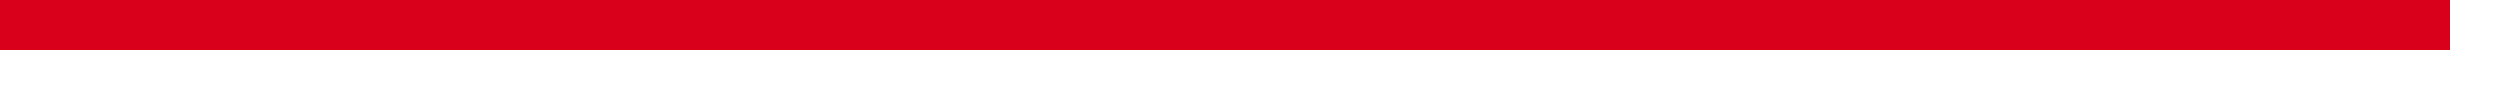
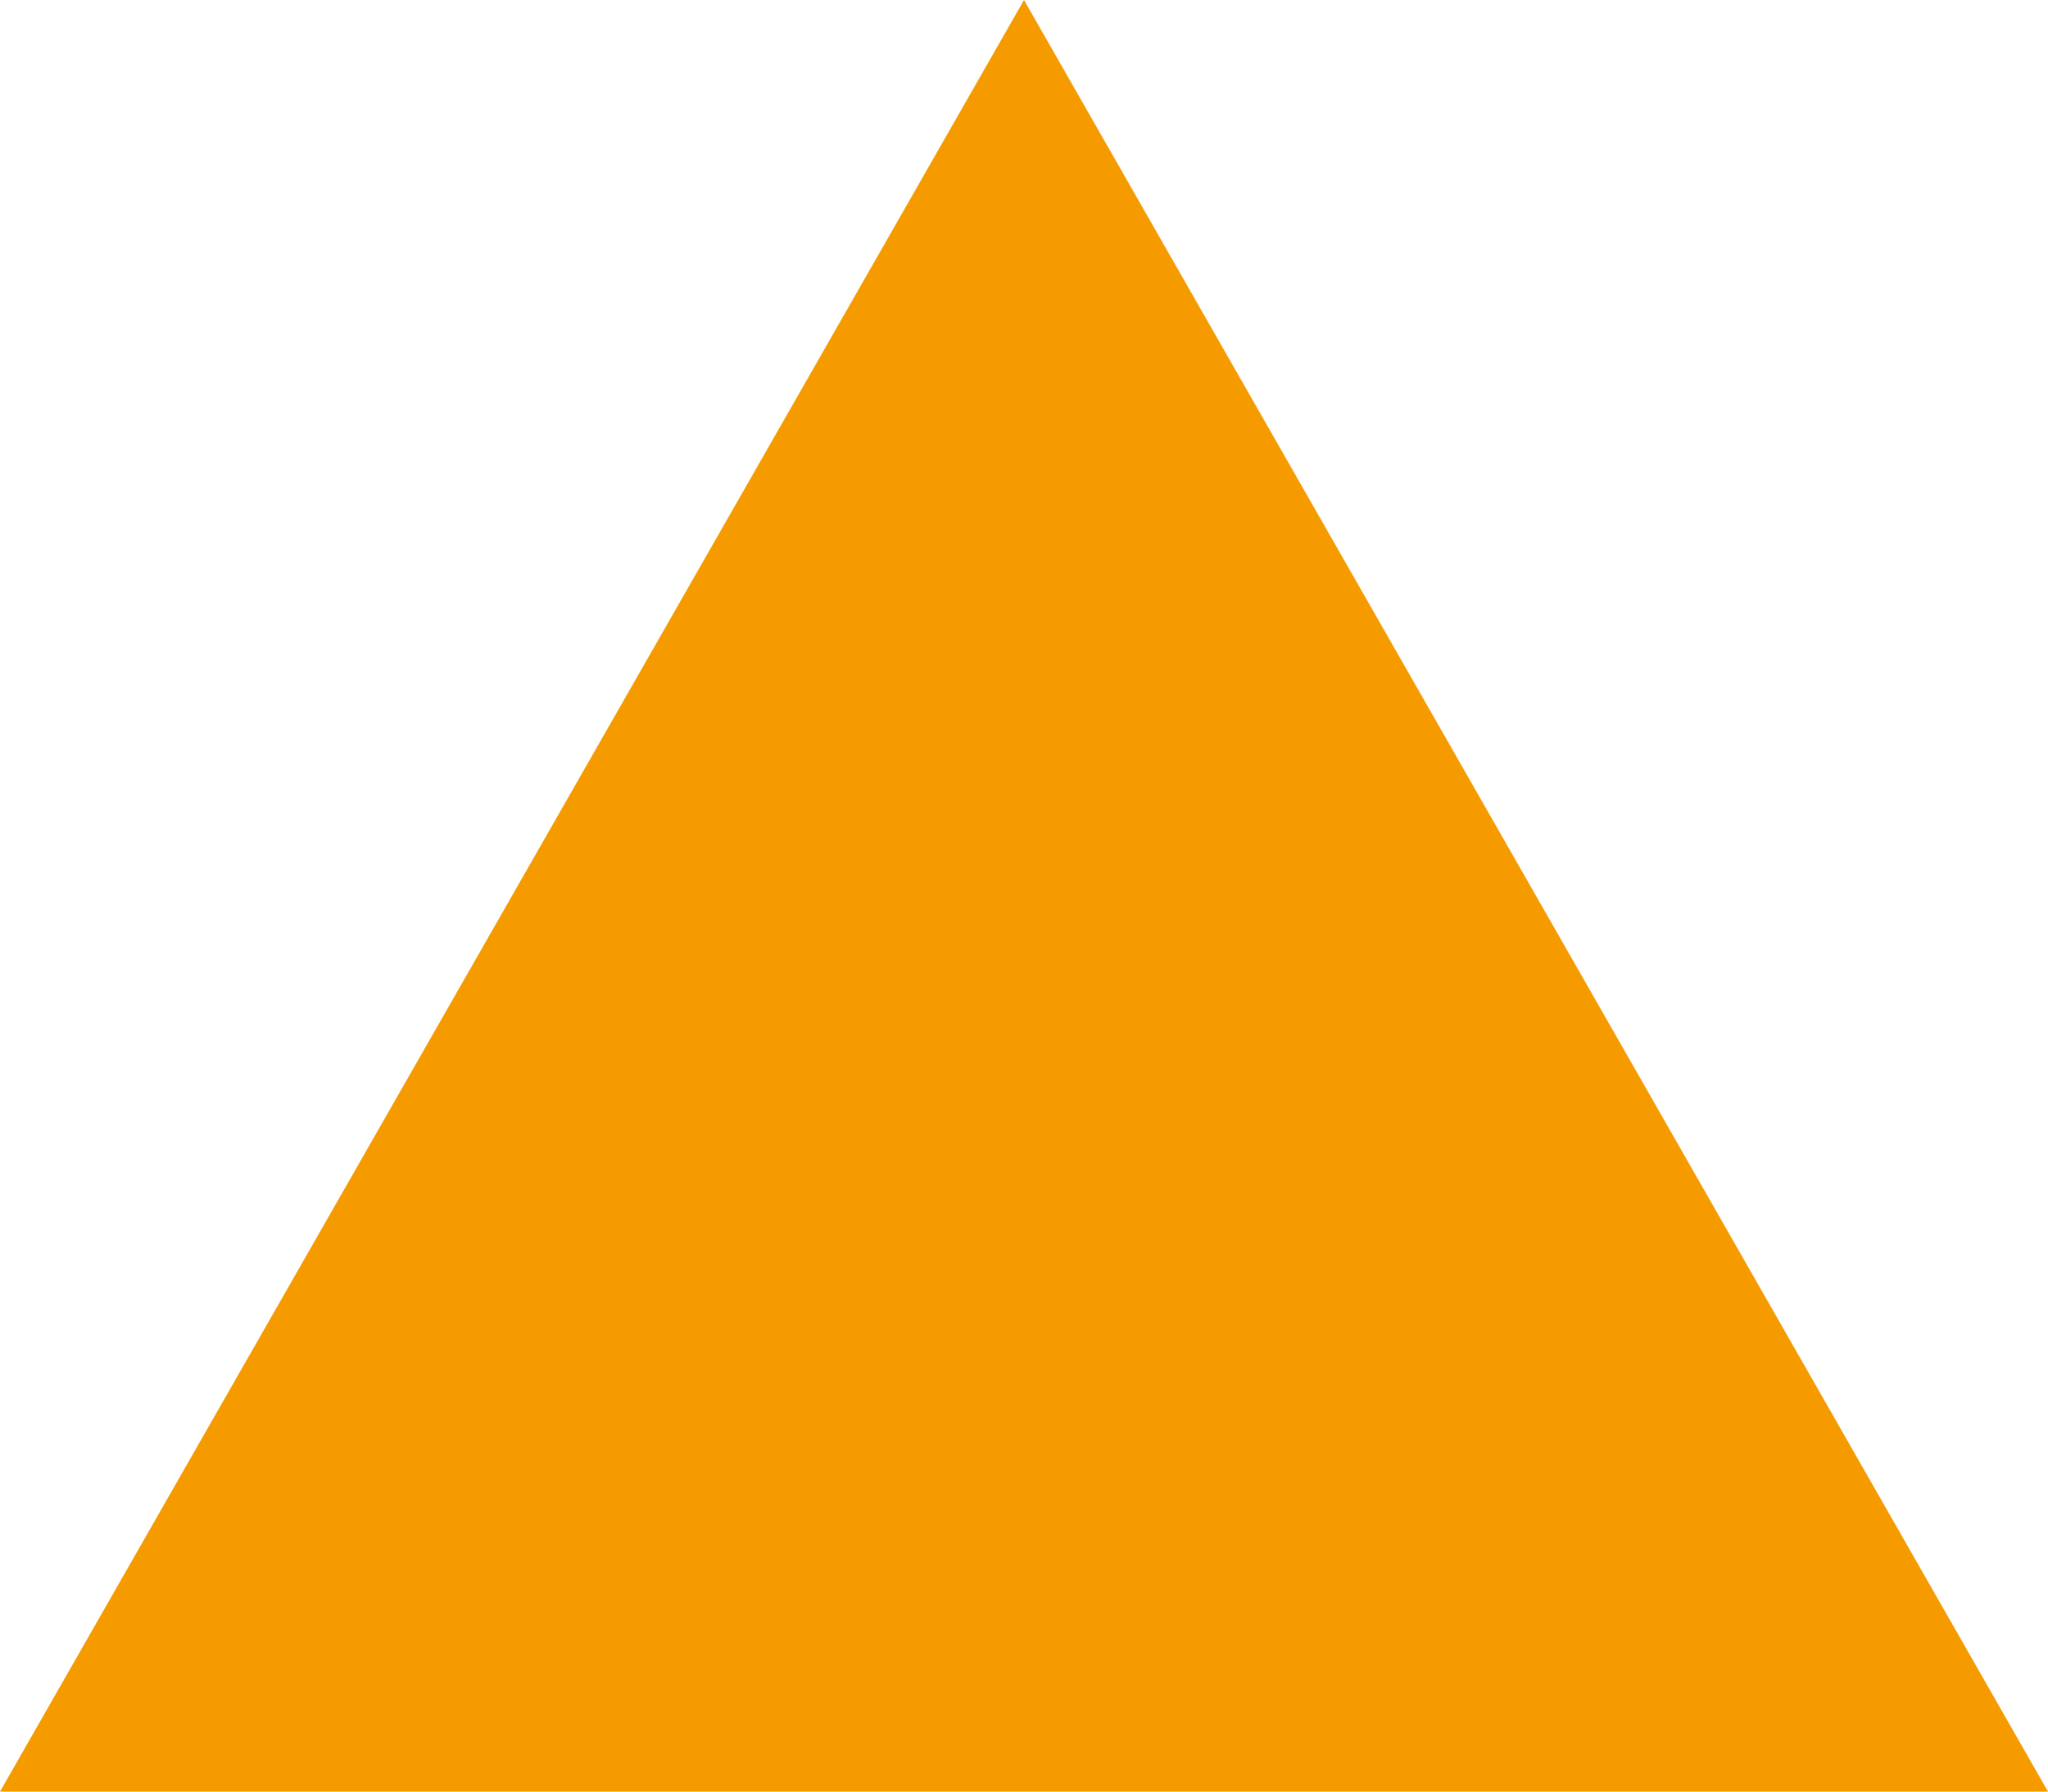
- <svg xmlns="http://www.w3.org/2000/svg" version="1.1" width="50px" height="2px">
-   <g transform="matrix(1 0 0 1 -733 -272 )">
-     <path d="M 733 272.5  L 782 272.5  " stroke-width="1" stroke="#d9001b" fill="none" />
+ <svg xmlns="http://www.w3.org/2000/svg" version="1.1" width="16px" height="14px">
+   <g transform="matrix(1 0 0 1 -470 -260 )">
+     <path d="M 470 274  L 478 260  L 486 274  L 470 274  Z " fill-rule="nonzero" fill="#f59b00" stroke="none" />
  </g>
</svg>
